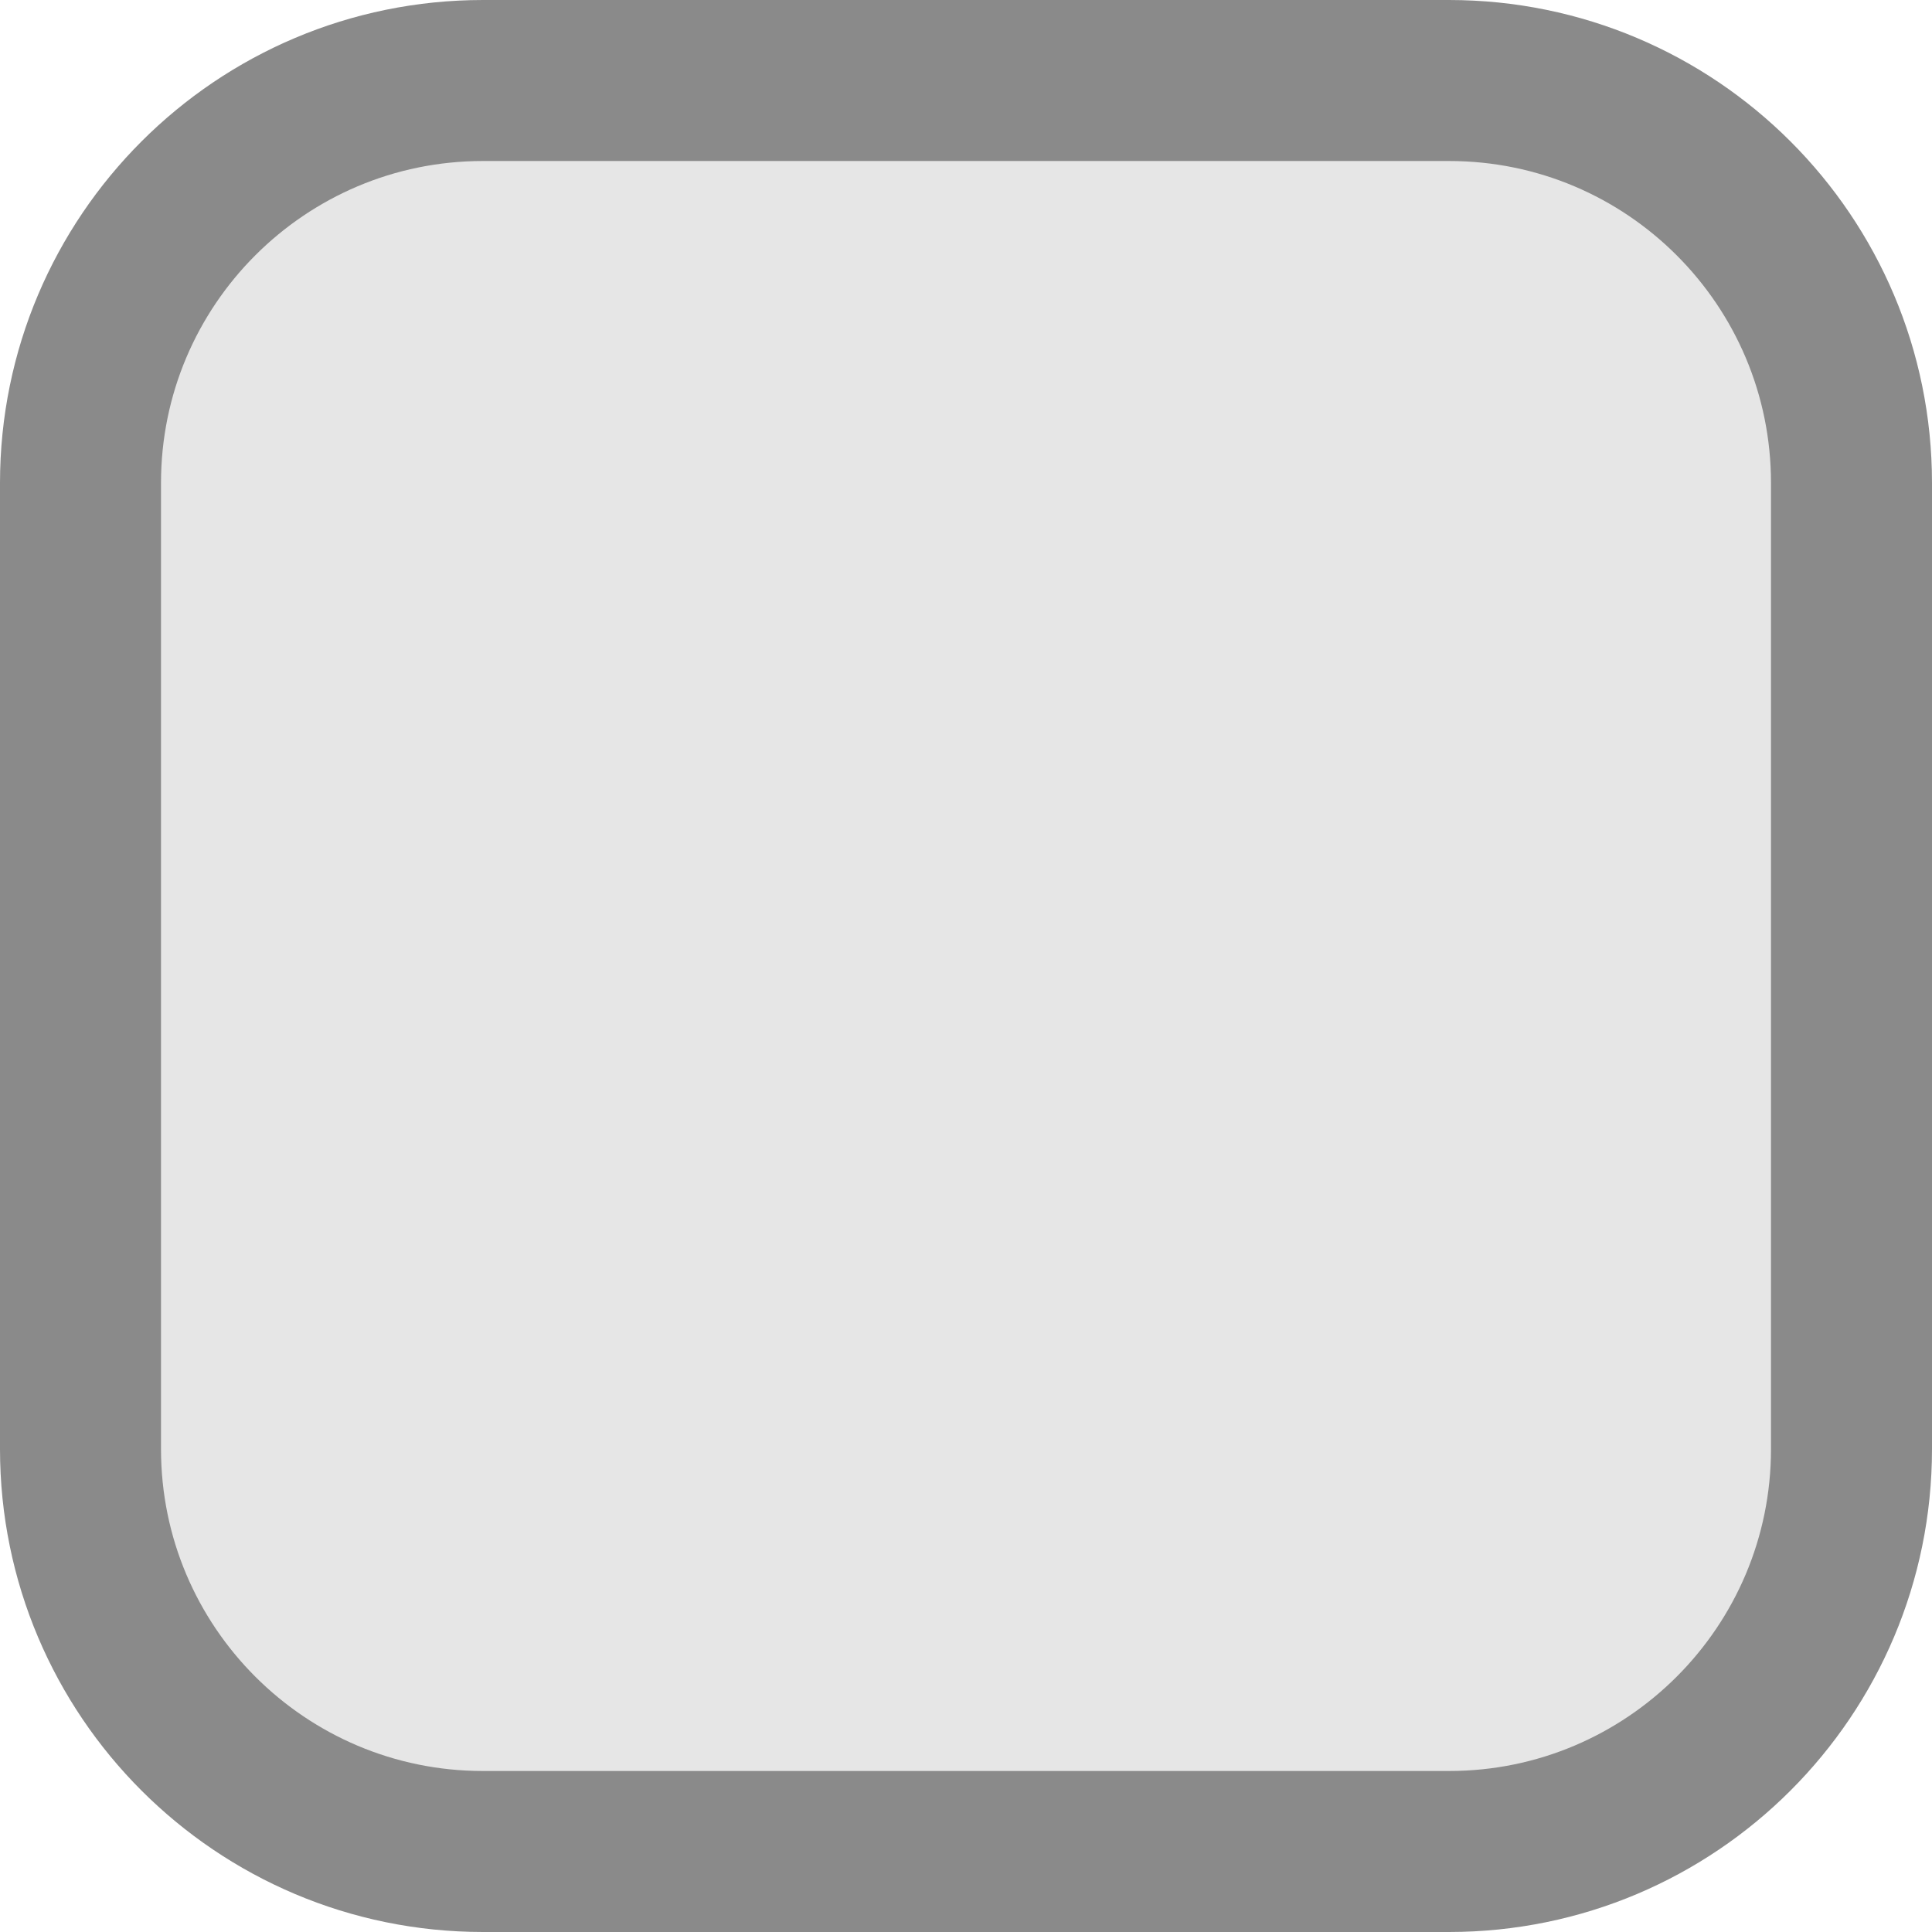
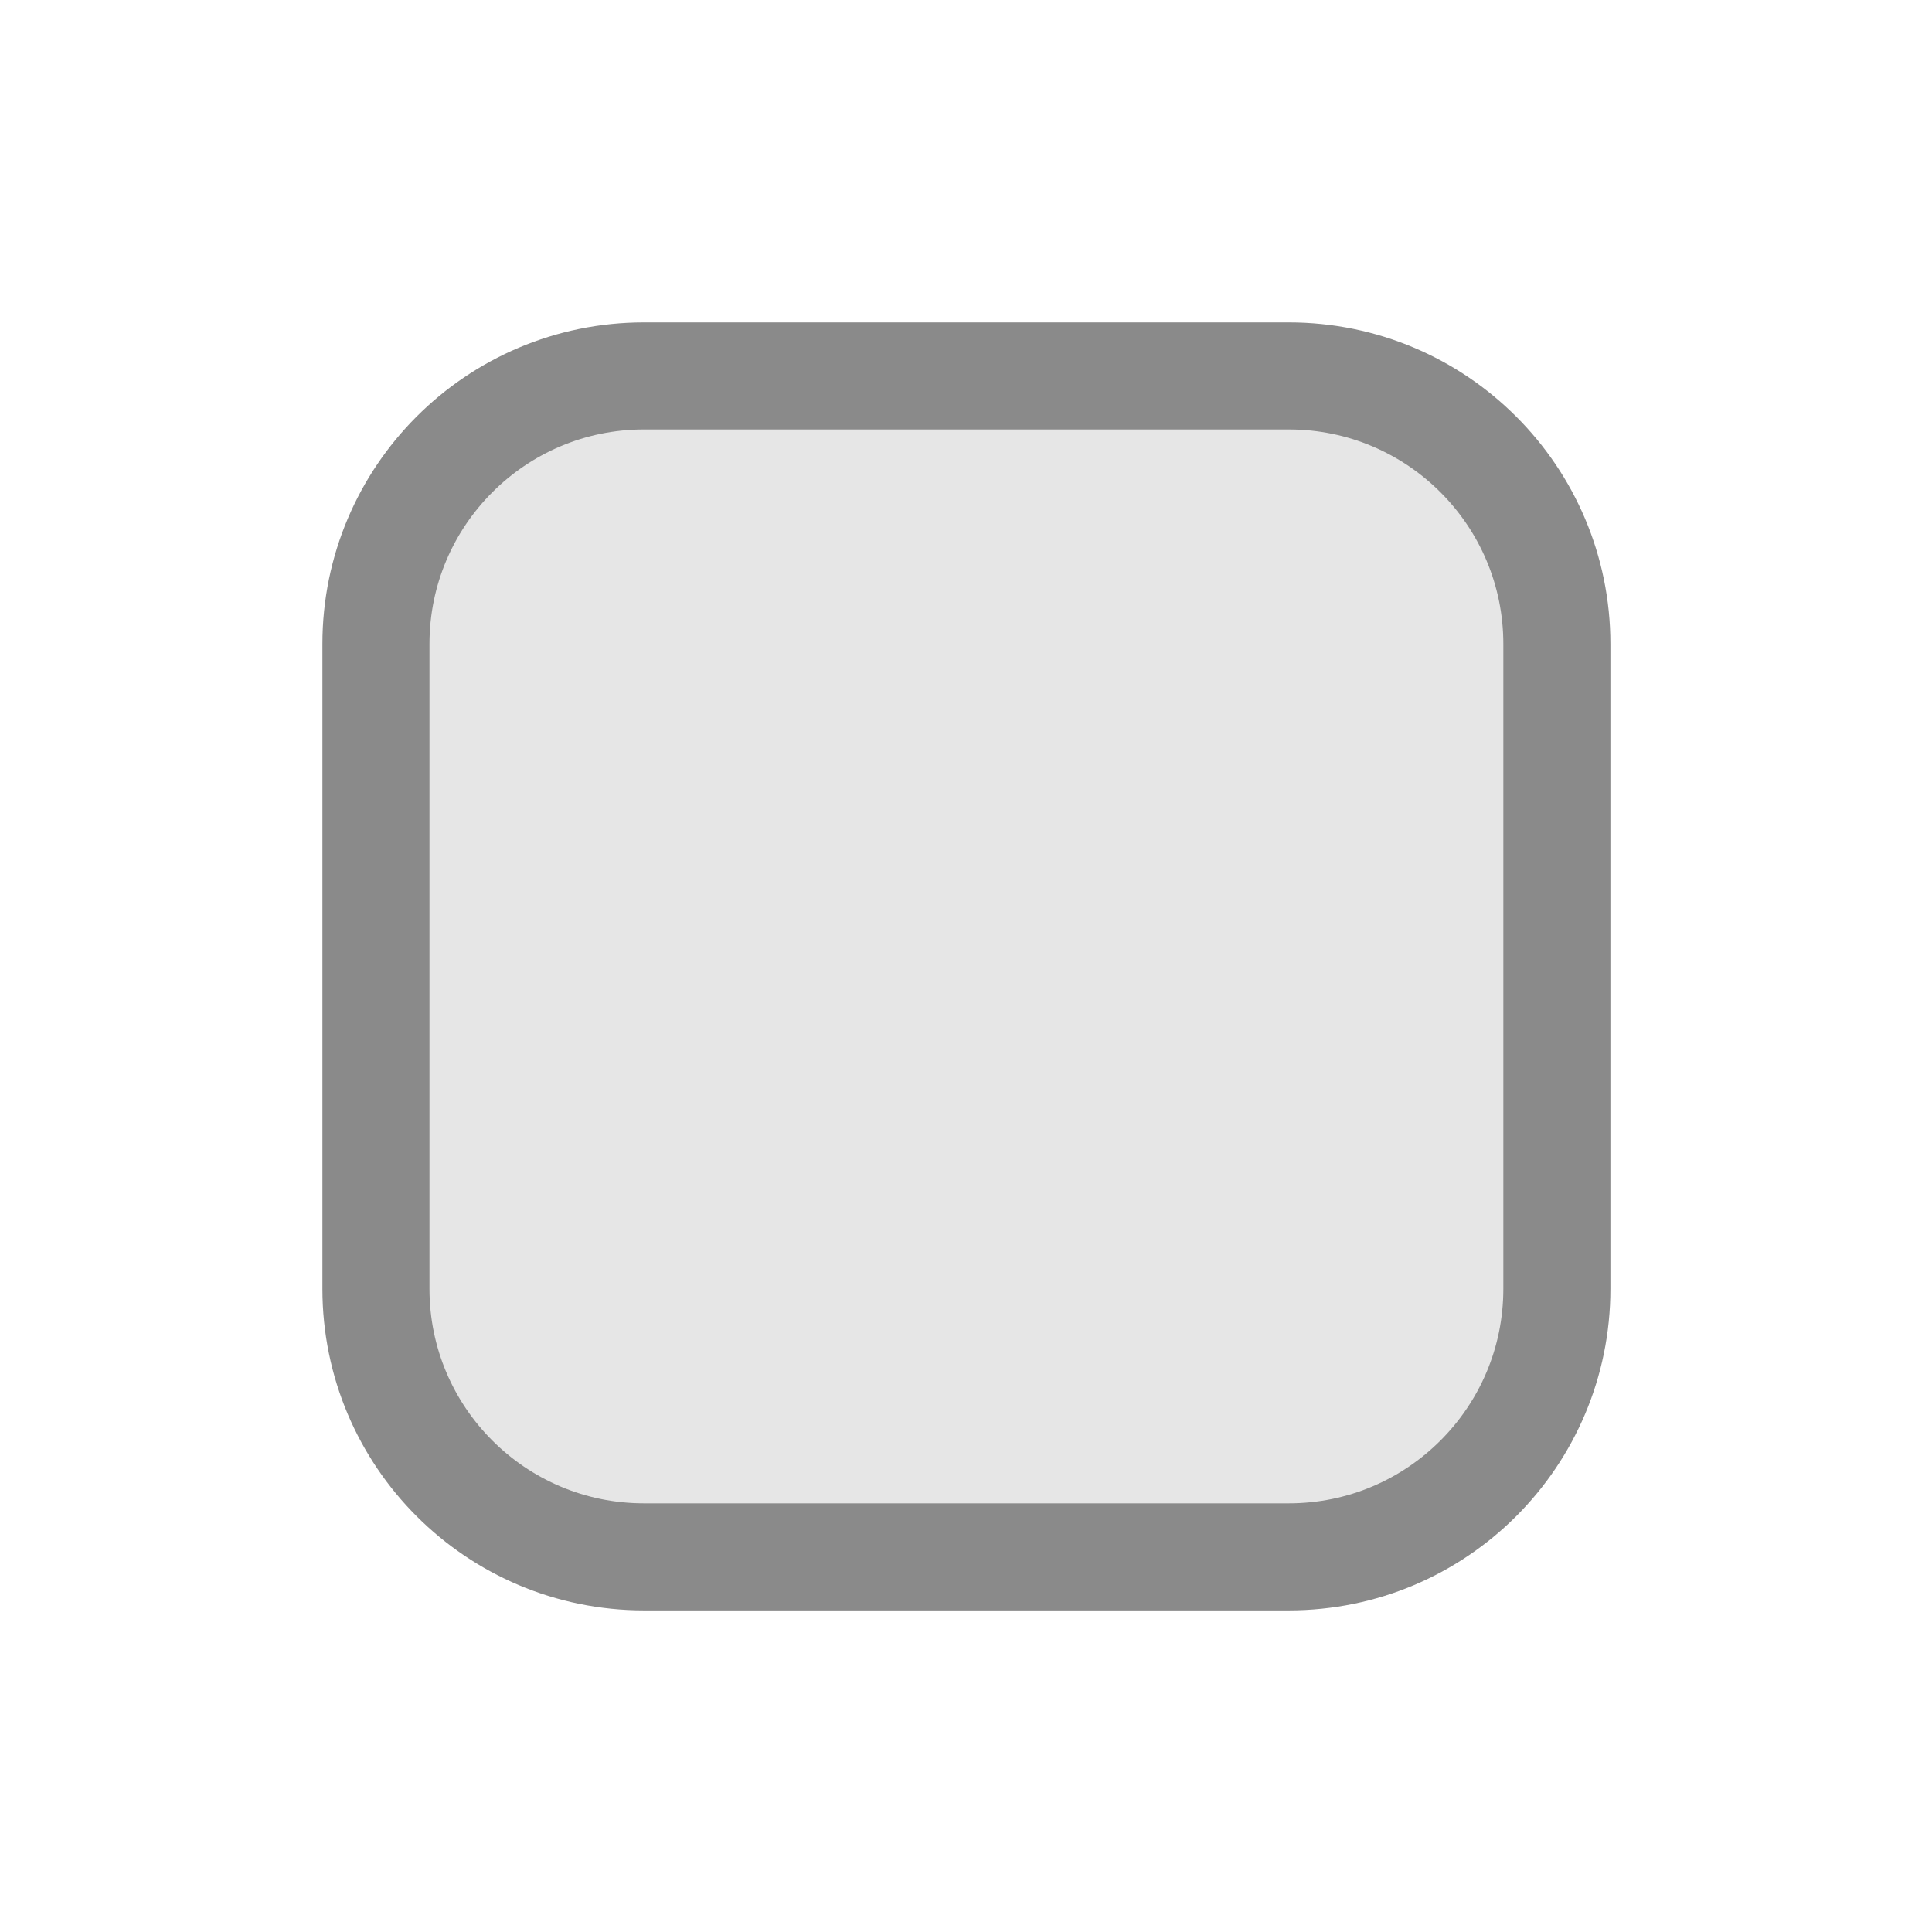
<svg xmlns="http://www.w3.org/2000/svg" width="24" height="24" viewBox="0 0 24 24" fill="none">
-   <rect x="1" y="1" width="22" height="22" rx="5" fill="#E6E6E6" stroke="#8A8A8A" stroke-width="2" />
+   <rect x="4.67" y="4.67" width="14.67" height="14.67" rx="3.33" fill="#E6E6E6" stroke="#8A8A8A" stroke-width="1.33" />
</svg>
